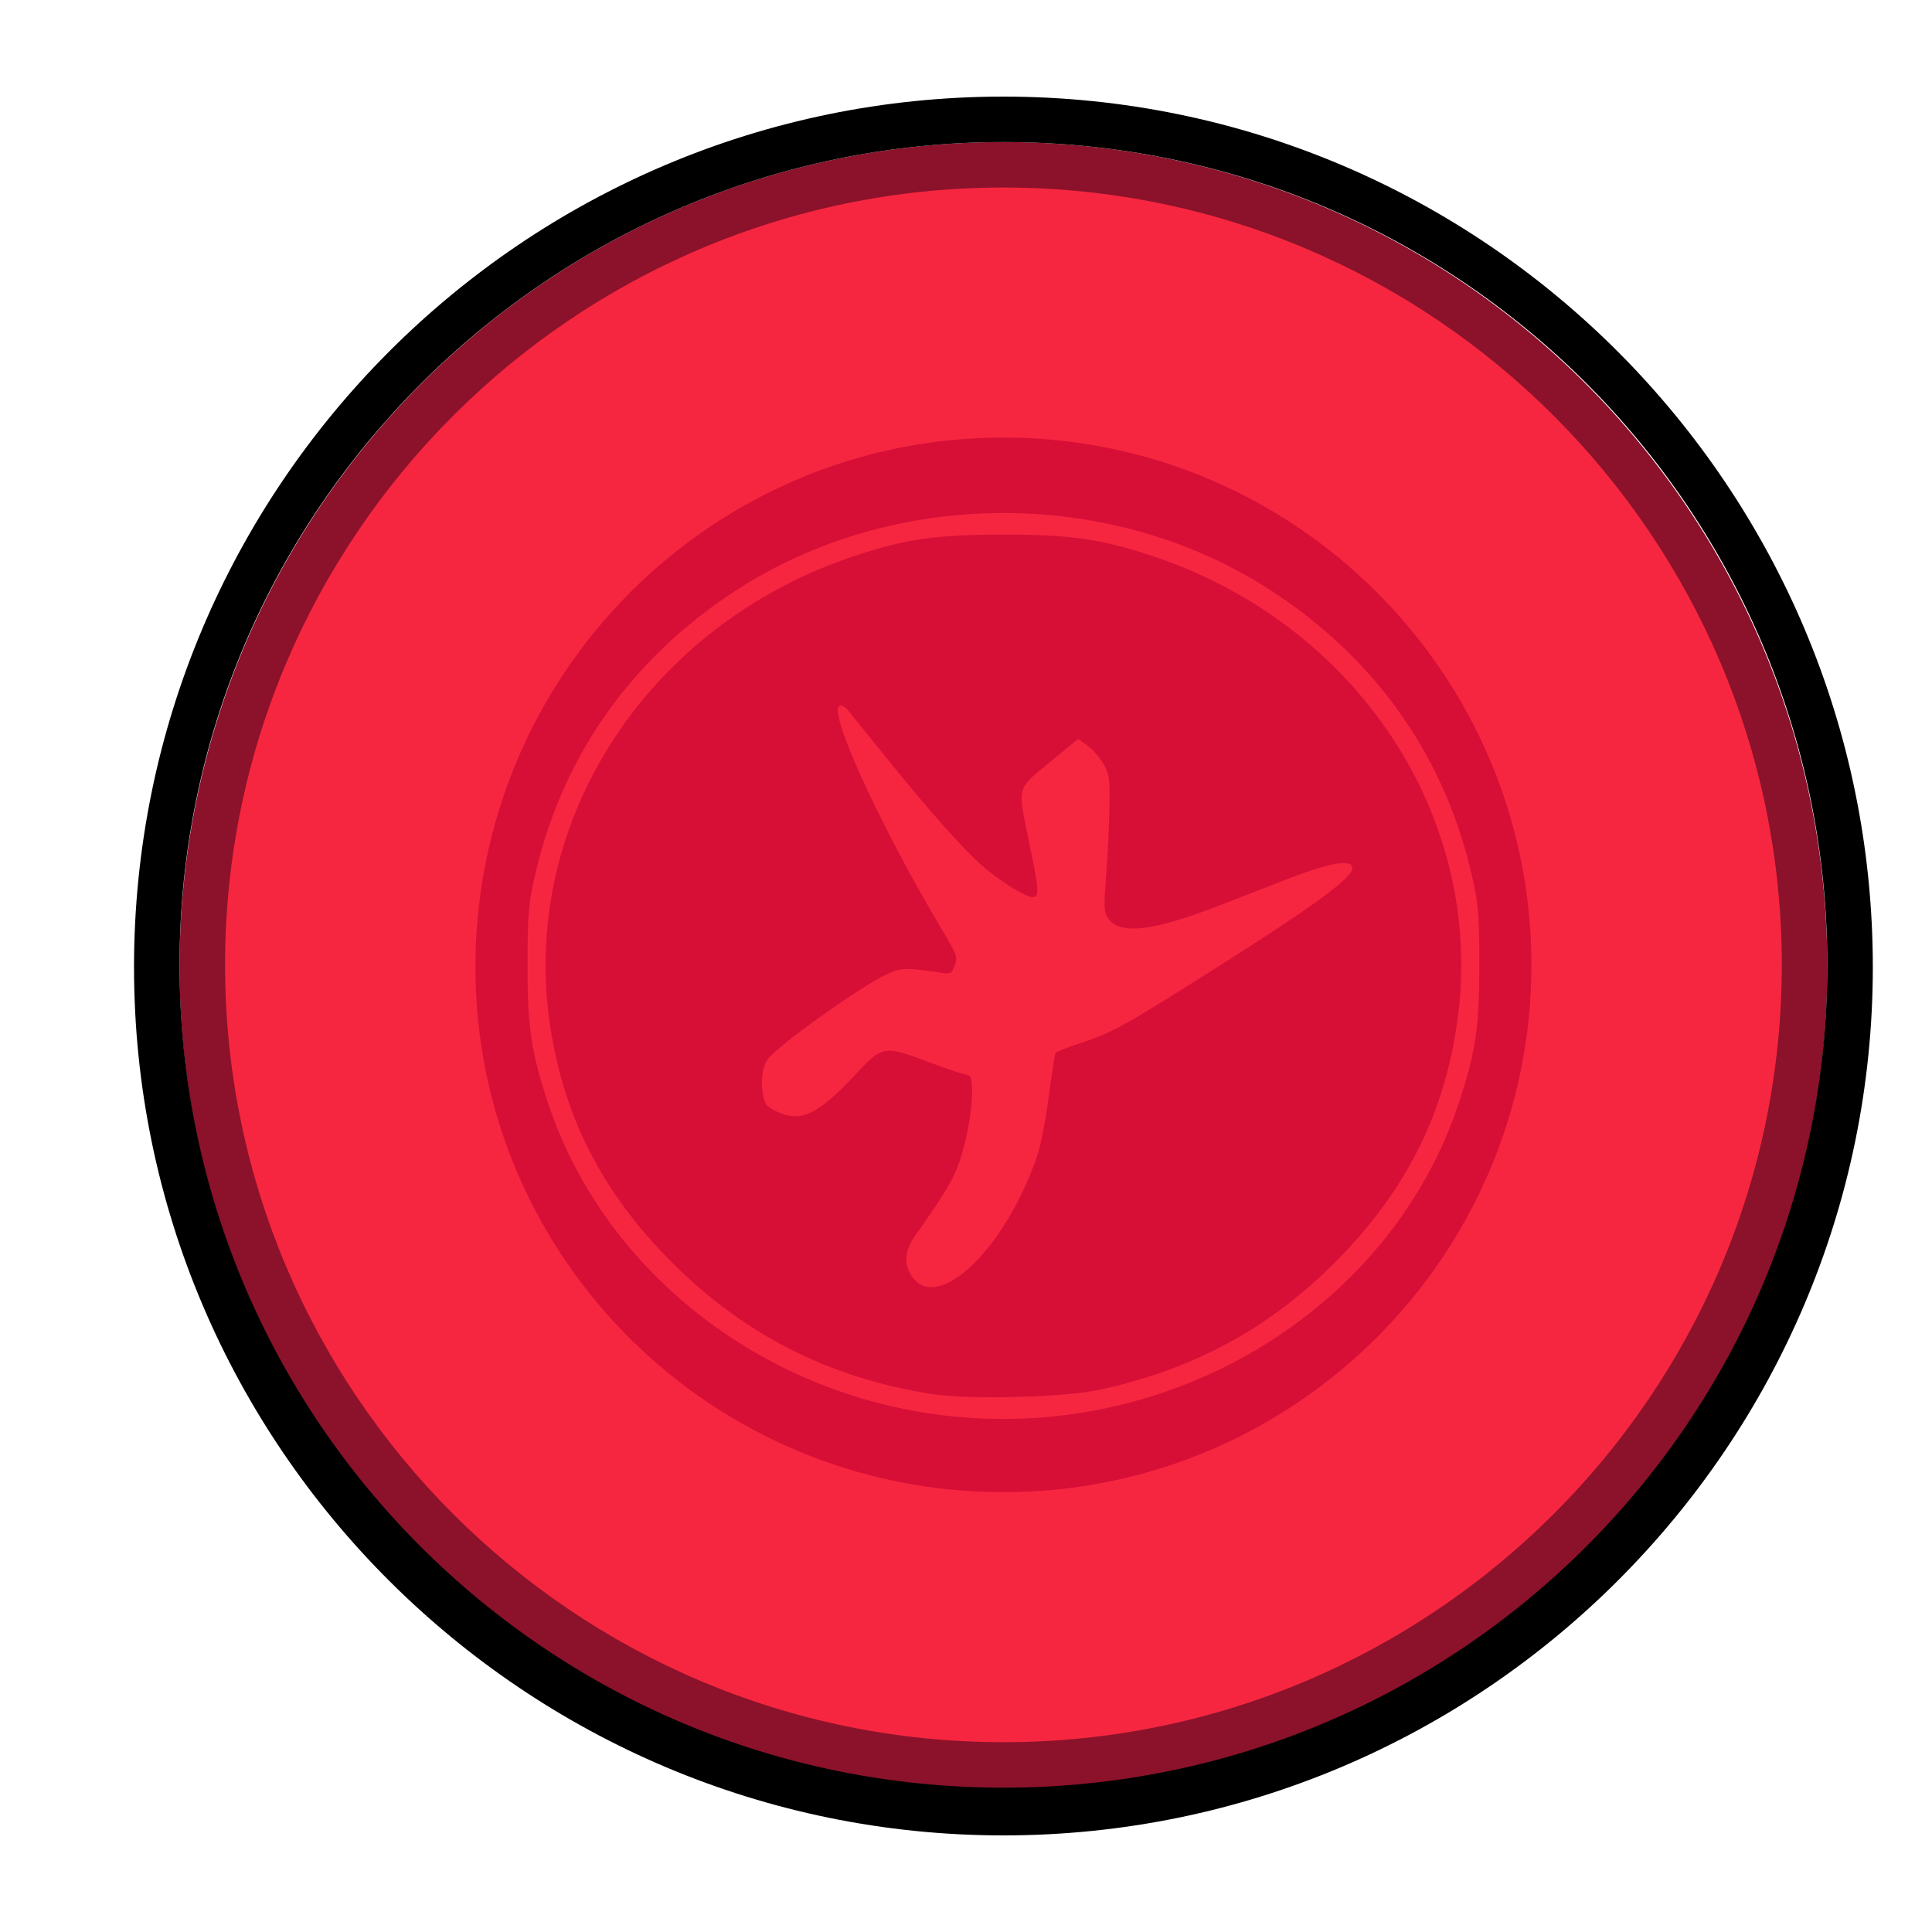
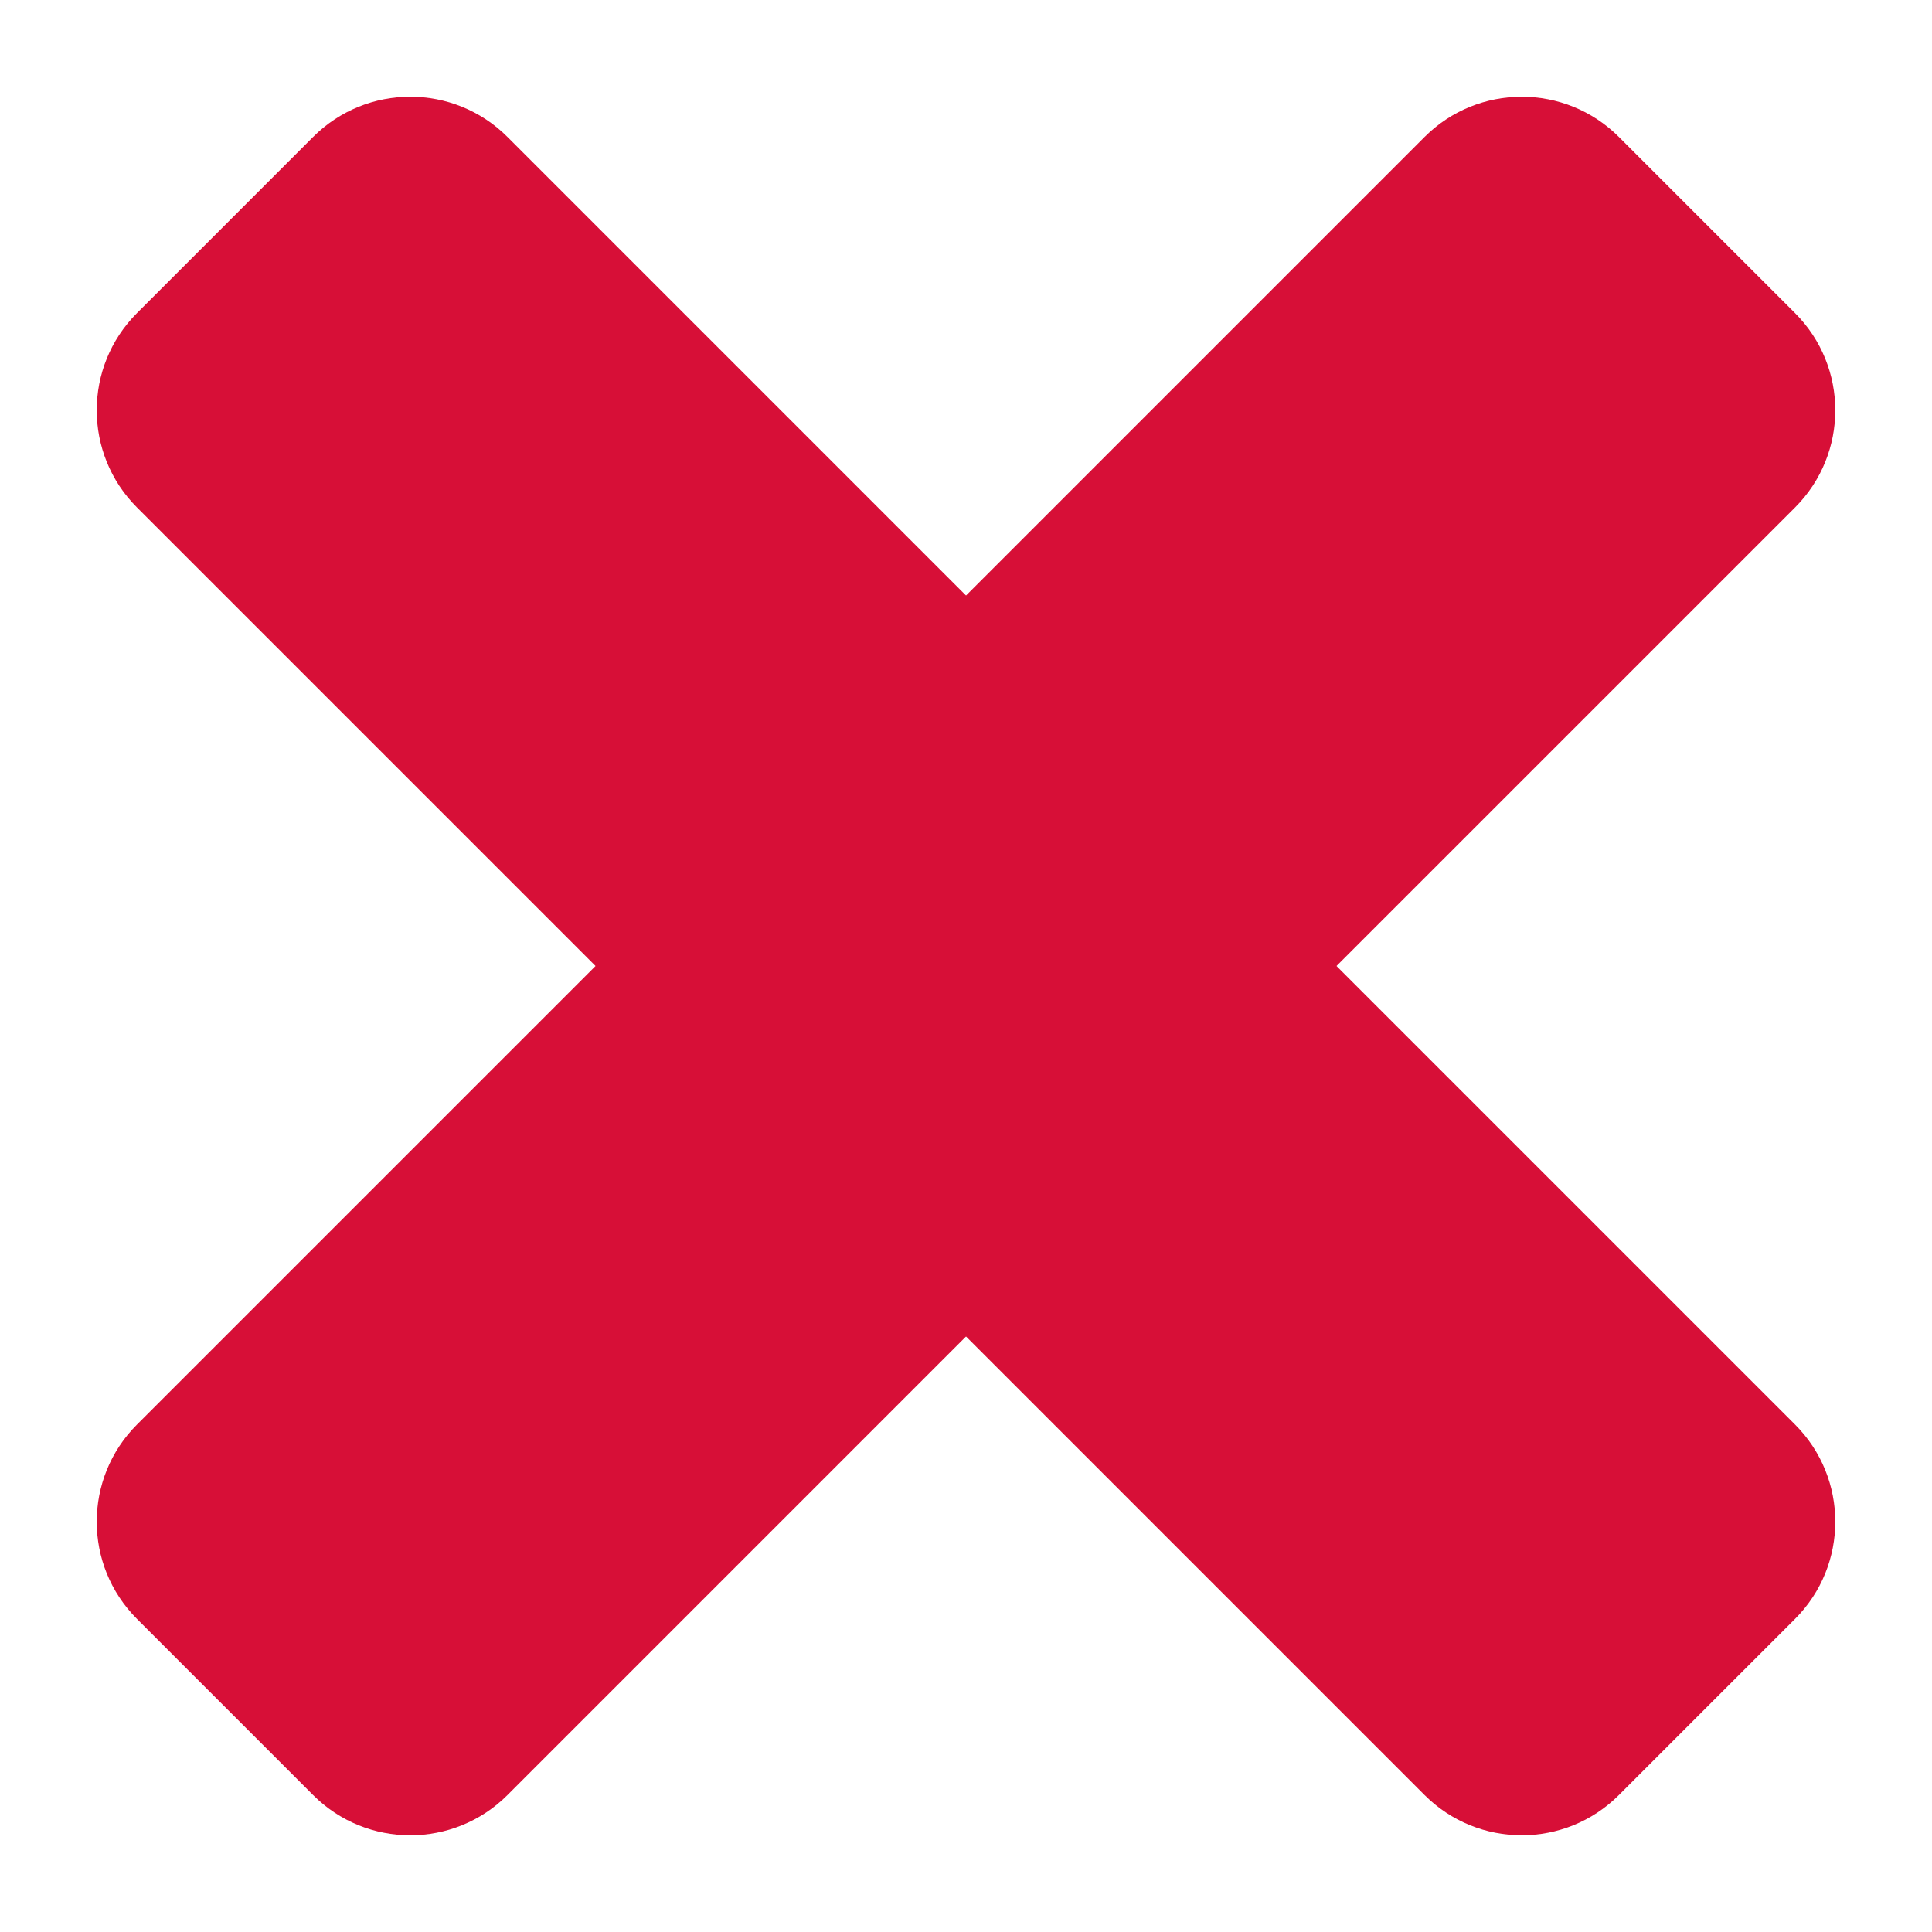
<svg xmlns="http://www.w3.org/2000/svg" version="1.1" id="Layer_1" x="0px" y="0px" viewBox="0 0 100 100" enable-background="new 0 0 76.6 76.5" xml:space="preserve" width="100%" height="100%">
  <defs id="defs3001" />
-   <g id="g2987" transform="matrix(1.178011,0,0,1.176471,6.819268,5)">
-     <g id="g2989">
-       <path clip-rule="evenodd" d="M 38.3,73.5 C 18.9,73.5 3.1,57.7 3.1,38.3 3.1,18.9 18.9,3 38.3,3 57.7,3 73.5,18.8 73.5,38.2 73.5,57.6 57.7,73.5 38.3,73.5 z" id="path2991" style="fill:#f72640;fill-rule:evenodd" />
-       <path d="M 38.3,4 C 57.2,4 72.5,19.4 72.5,38.2 72.5,57.1 57.1,72.4 38.3,72.4 19.4,72.4 4.1,57 4.1,38.2 4.1,19.4 19.4,4 38.3,4 m 0,-2 C 18.3,2 2.1,18.3 2.1,38.3 c 0,20 16.2,36.2 36.2,36.2 20,0 36.2,-16.2 36.2,-36.2 C 74.5,18.3 58.3,2 38.3,2 l 0,0 z" id="path2993" style="fill:#8b122a" />
-       <path d="m 38.3,2 c 20,0 36.2,16.2 36.2,36.2 0,20 -16.2,36.2 -36.2,36.2 C 18.3,74.4 2.1,58.2 2.1,38.2 2.1,18.3 18.3,2 38.3,2 m 0,-2 C 17.2,0 0.1,17.2 0.1,38.3 0.1,59.4 17.3,76.5 38.3,76.5 59.4,76.5 76.5,59.3 76.5,38.3 76.5,17.2 59.4,0 38.3,0 l 0,0 z" id="path2995" />
-     </g>
-     <path clip-rule="evenodd" d="M 38.3,15 C 51.1,15 61.5,25.4 61.5,38.2 61.5,51 51.1,61.4 38.3,61.4 25.5,61.4 15.1,51.1 15.1,38.3 15.1,25.4 25.5,15 38.3,15 z" id="path2997" style="fill:#d70f37;fill-rule:evenodd" />
+   <g id="g3787" transform="matrix(1.546695,0,0,1.546695,-30.33081,-27.33476)">
+     <rect rx="4.6" transform="matrix(0.7071068,-0.7071068,0.7071068,0.7071068,0,0)" y="63.314" x="-33.698" height="17.534" width="70.135" id="rect2993" style="fill:#d70f37;fill-opacity:1;stroke:none" />
+     <rect rx="4.6" transform="matrix(-0.7071068,-0.7071068,0.7071068,-0.7071068,0,0)" y="-7.397" x="-107.148" height="17.534" width="70.135" id="rect2993-1" style="fill:#d70f37;fill-opacity:1;stroke:none" />
  </g>
-   <path style="fill:#f72640;opacity:1;fill-opacity:1" d="m 49.529,73.334 c -9.787,-0.912 -18.229,-7.39 -21.161,-16.238 -0.87,-2.627 -1.062,-3.913 -1.062,-7.117 0,-2.468 0.047,-3.122 0.314,-4.355 1.361,-6.288 4.913,-11.418 10.397,-15.013 8.251,-5.408 19.589,-5.408 27.84,0 5.484,3.594 9.036,8.724 10.397,15.013 0.267,1.234 0.314,1.888 0.314,4.355 0,3.204 -0.192,4.491 -1.062,7.117 -3.468,10.468 -14.421,17.315 -25.976,16.238 z m 7.365,-1.396 c 4.858,-1.046 8.766,-3.156 12.191,-6.582 3.675,-3.676 5.712,-7.722 6.367,-12.644 C 76.847,42.24 70.192,32.222 59.527,28.737 56.928,27.888 55.383,27.67 51.937,27.67 c -3.446,0 -4.991,0.217 -7.59,1.066 -10.658,3.483 -17.319,13.51 -15.926,23.976 0.656,4.926 2.696,8.976 6.367,12.64 3.74,3.732 8.072,5.936 13.346,6.792 1.925,0.312 6.897,0.195 8.759,-0.206 z m -9.142,-5.398 c -0.198,-0.074 -0.469,-0.32 -0.602,-0.545 -0.386,-0.654 -0.309,-1.304 0.25,-2.085 1.273,-1.783 1.818,-2.657 2.124,-3.412 0.701,-1.725 1.065,-4.854 0.565,-4.854 -0.12,0 -0.985,-0.287 -1.922,-0.637 -2.454,-0.918 -2.469,-0.916 -3.941,0.663 -1.926,2.064 -2.837,2.469 -4.105,1.822 -0.479,-0.244 -0.556,-0.356 -0.641,-0.928 -0.116,-0.772 0.007,-1.457 0.327,-1.821 0.729,-0.831 4.814,-3.725 6.069,-4.3 0.799,-0.366 0.912,-0.37 2.803,-0.098 0.536,0.077 0.576,0.057 0.738,-0.373 0.163,-0.433 0.129,-0.527 -0.744,-1.997 -3.29,-5.543 -5.955,-11.453 -5.164,-11.453 0.099,0 0.251,0.087 0.338,0.193 0.086,0.106 1.029,1.269 2.094,2.585 2.246,2.775 3.851,4.581 4.888,5.503 0.861,0.765 2.256,1.635 2.621,1.635 0.355,0 0.334,-0.341 -0.169,-2.785 -0.622,-3.025 -0.689,-2.758 1.047,-4.19 l 1.472,-1.214 0.489,0.348 c 0.269,0.191 0.64,0.616 0.824,0.943 0.304,0.539 0.333,0.748 0.311,2.224 -0.013,0.896 -0.089,2.477 -0.169,3.515 -0.126,1.647 -0.116,1.929 0.081,2.23 0.594,0.907 2.323,0.708 5.86,-0.672 1.207,-0.471 2.762,-1.075 3.455,-1.342 2.24,-0.864 3.344,-1.046 3.344,-0.552 0,0.543 -2.392,2.246 -8.711,6.201 -3.268,2.045 -3.824,2.34 -5.416,2.865 -0.642,0.212 -1.197,0.433 -1.234,0.493 -0.037,0.059 -0.192,1.063 -0.346,2.231 -0.154,1.168 -0.417,2.533 -0.585,3.033 -1.39,4.136 -4.266,7.411 -5.952,6.777 z" id="path2998" />
</svg>
